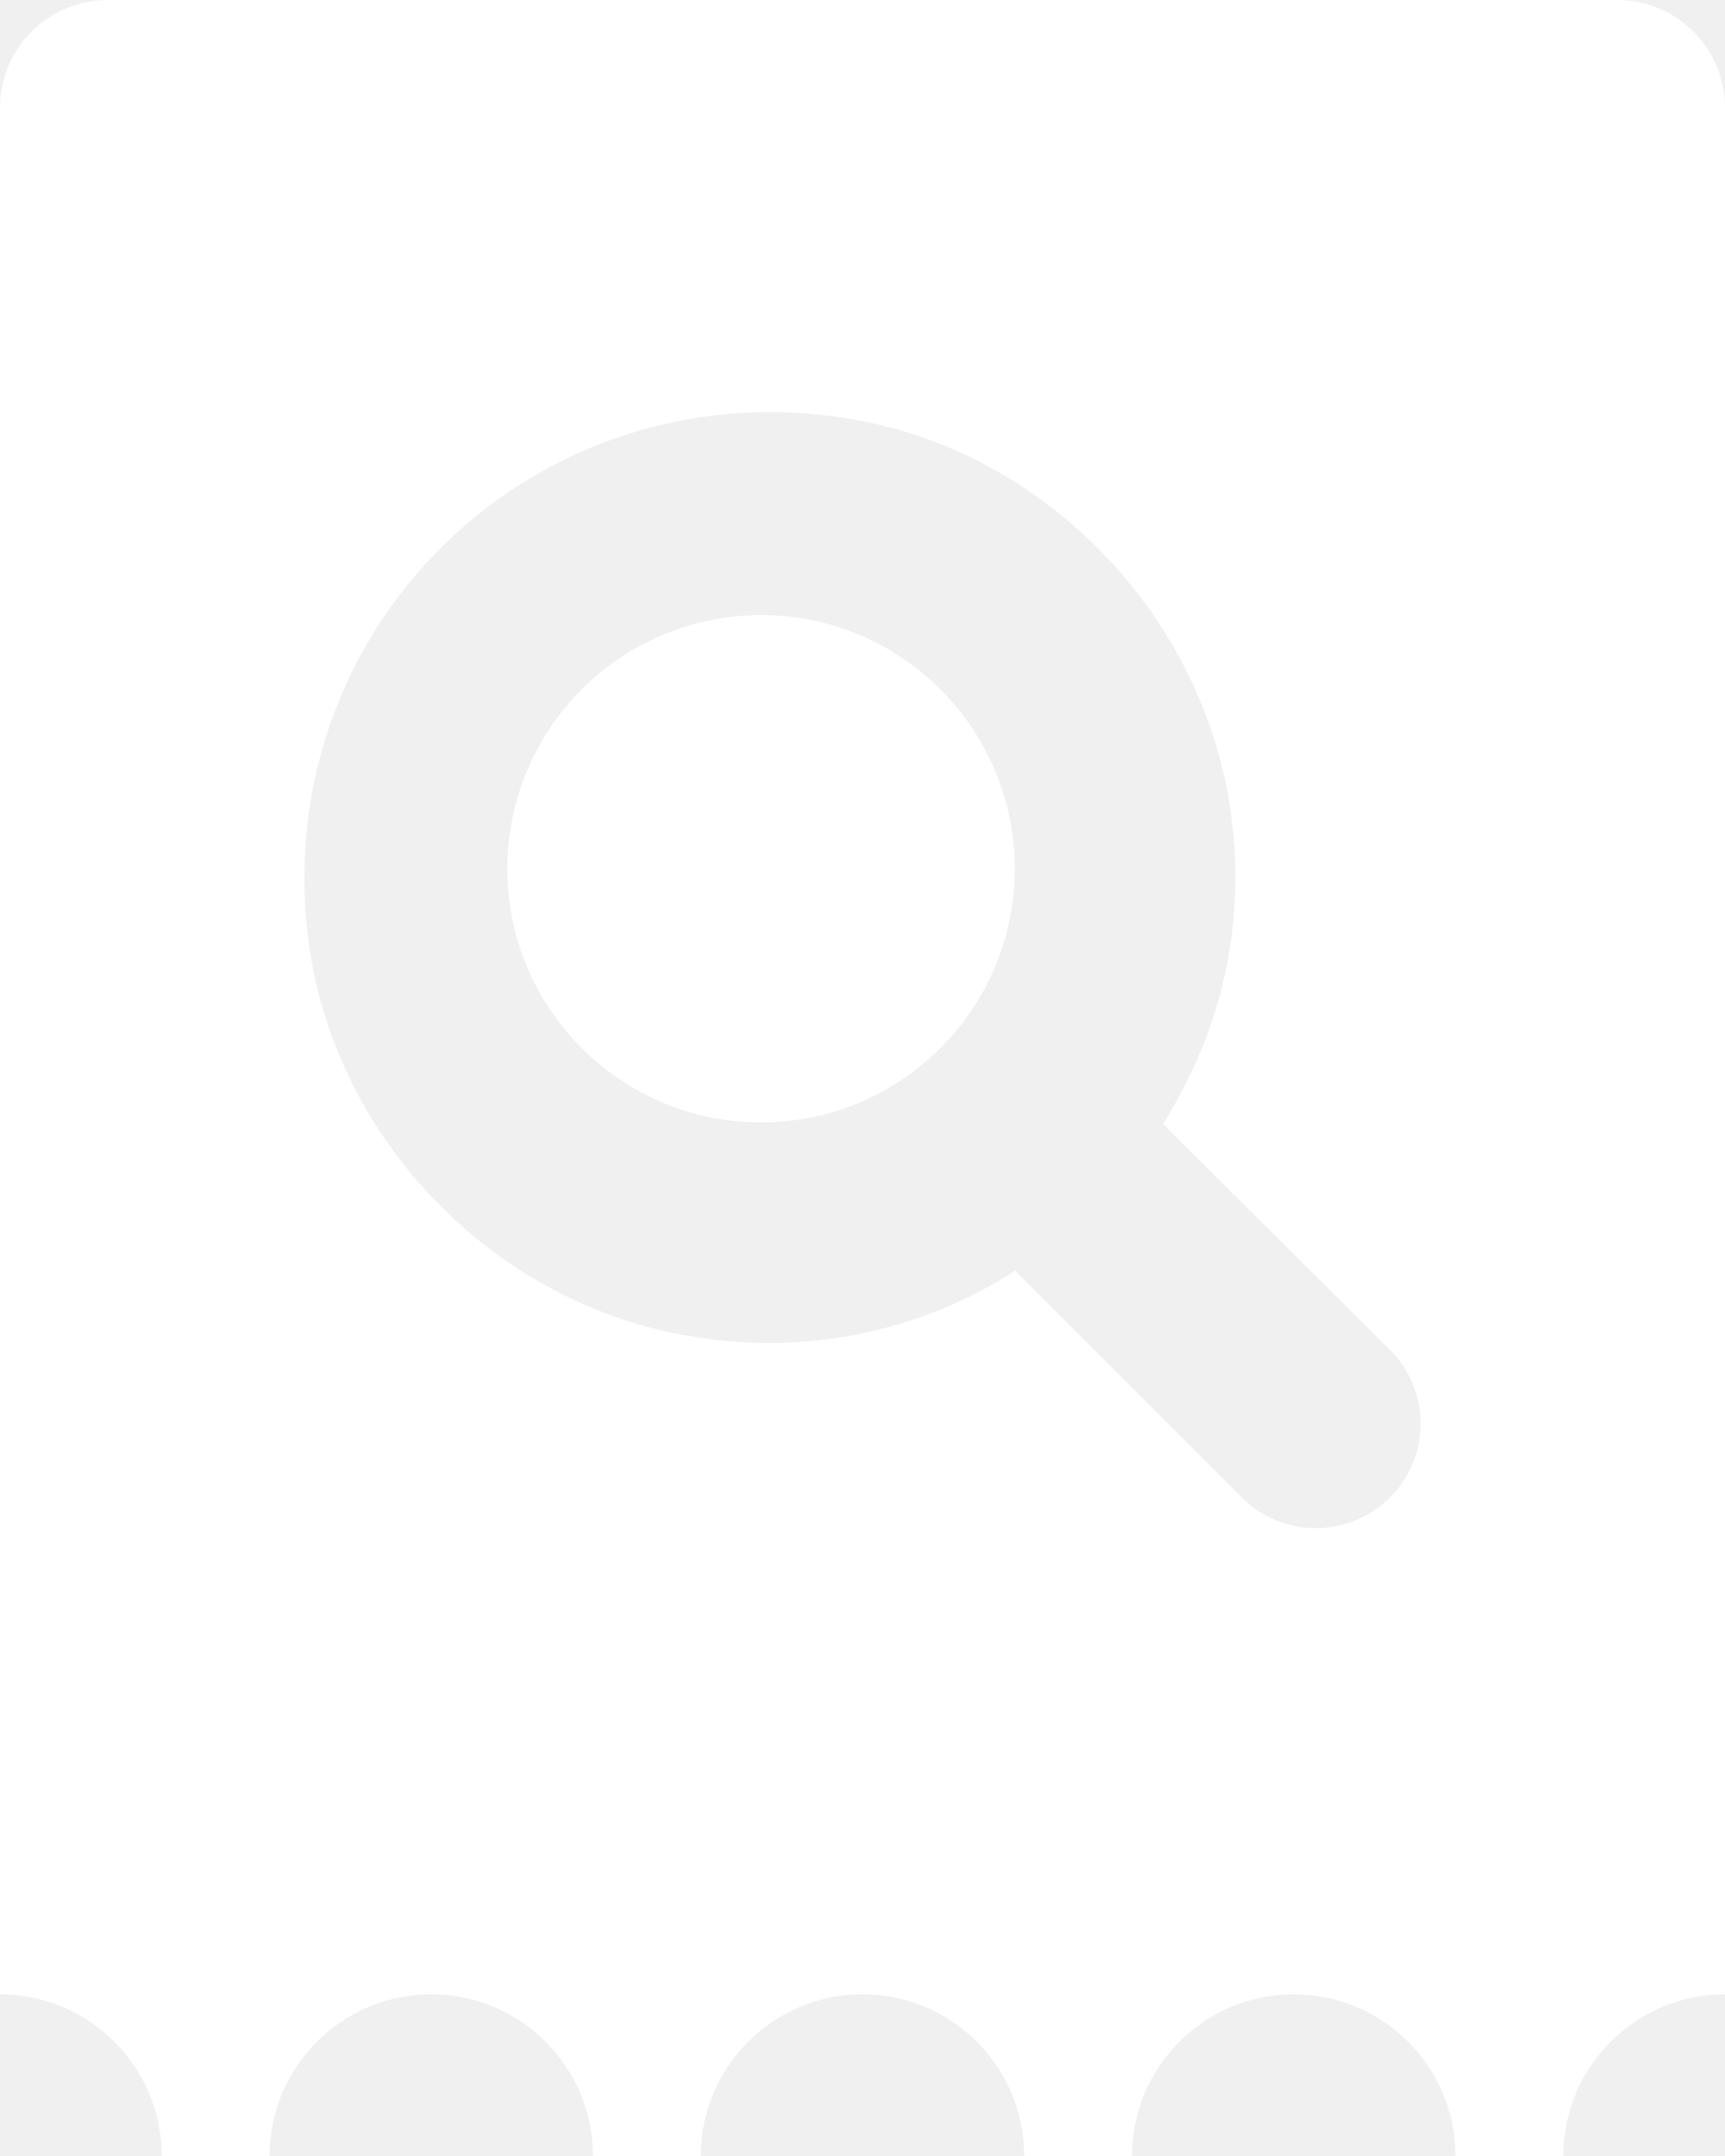
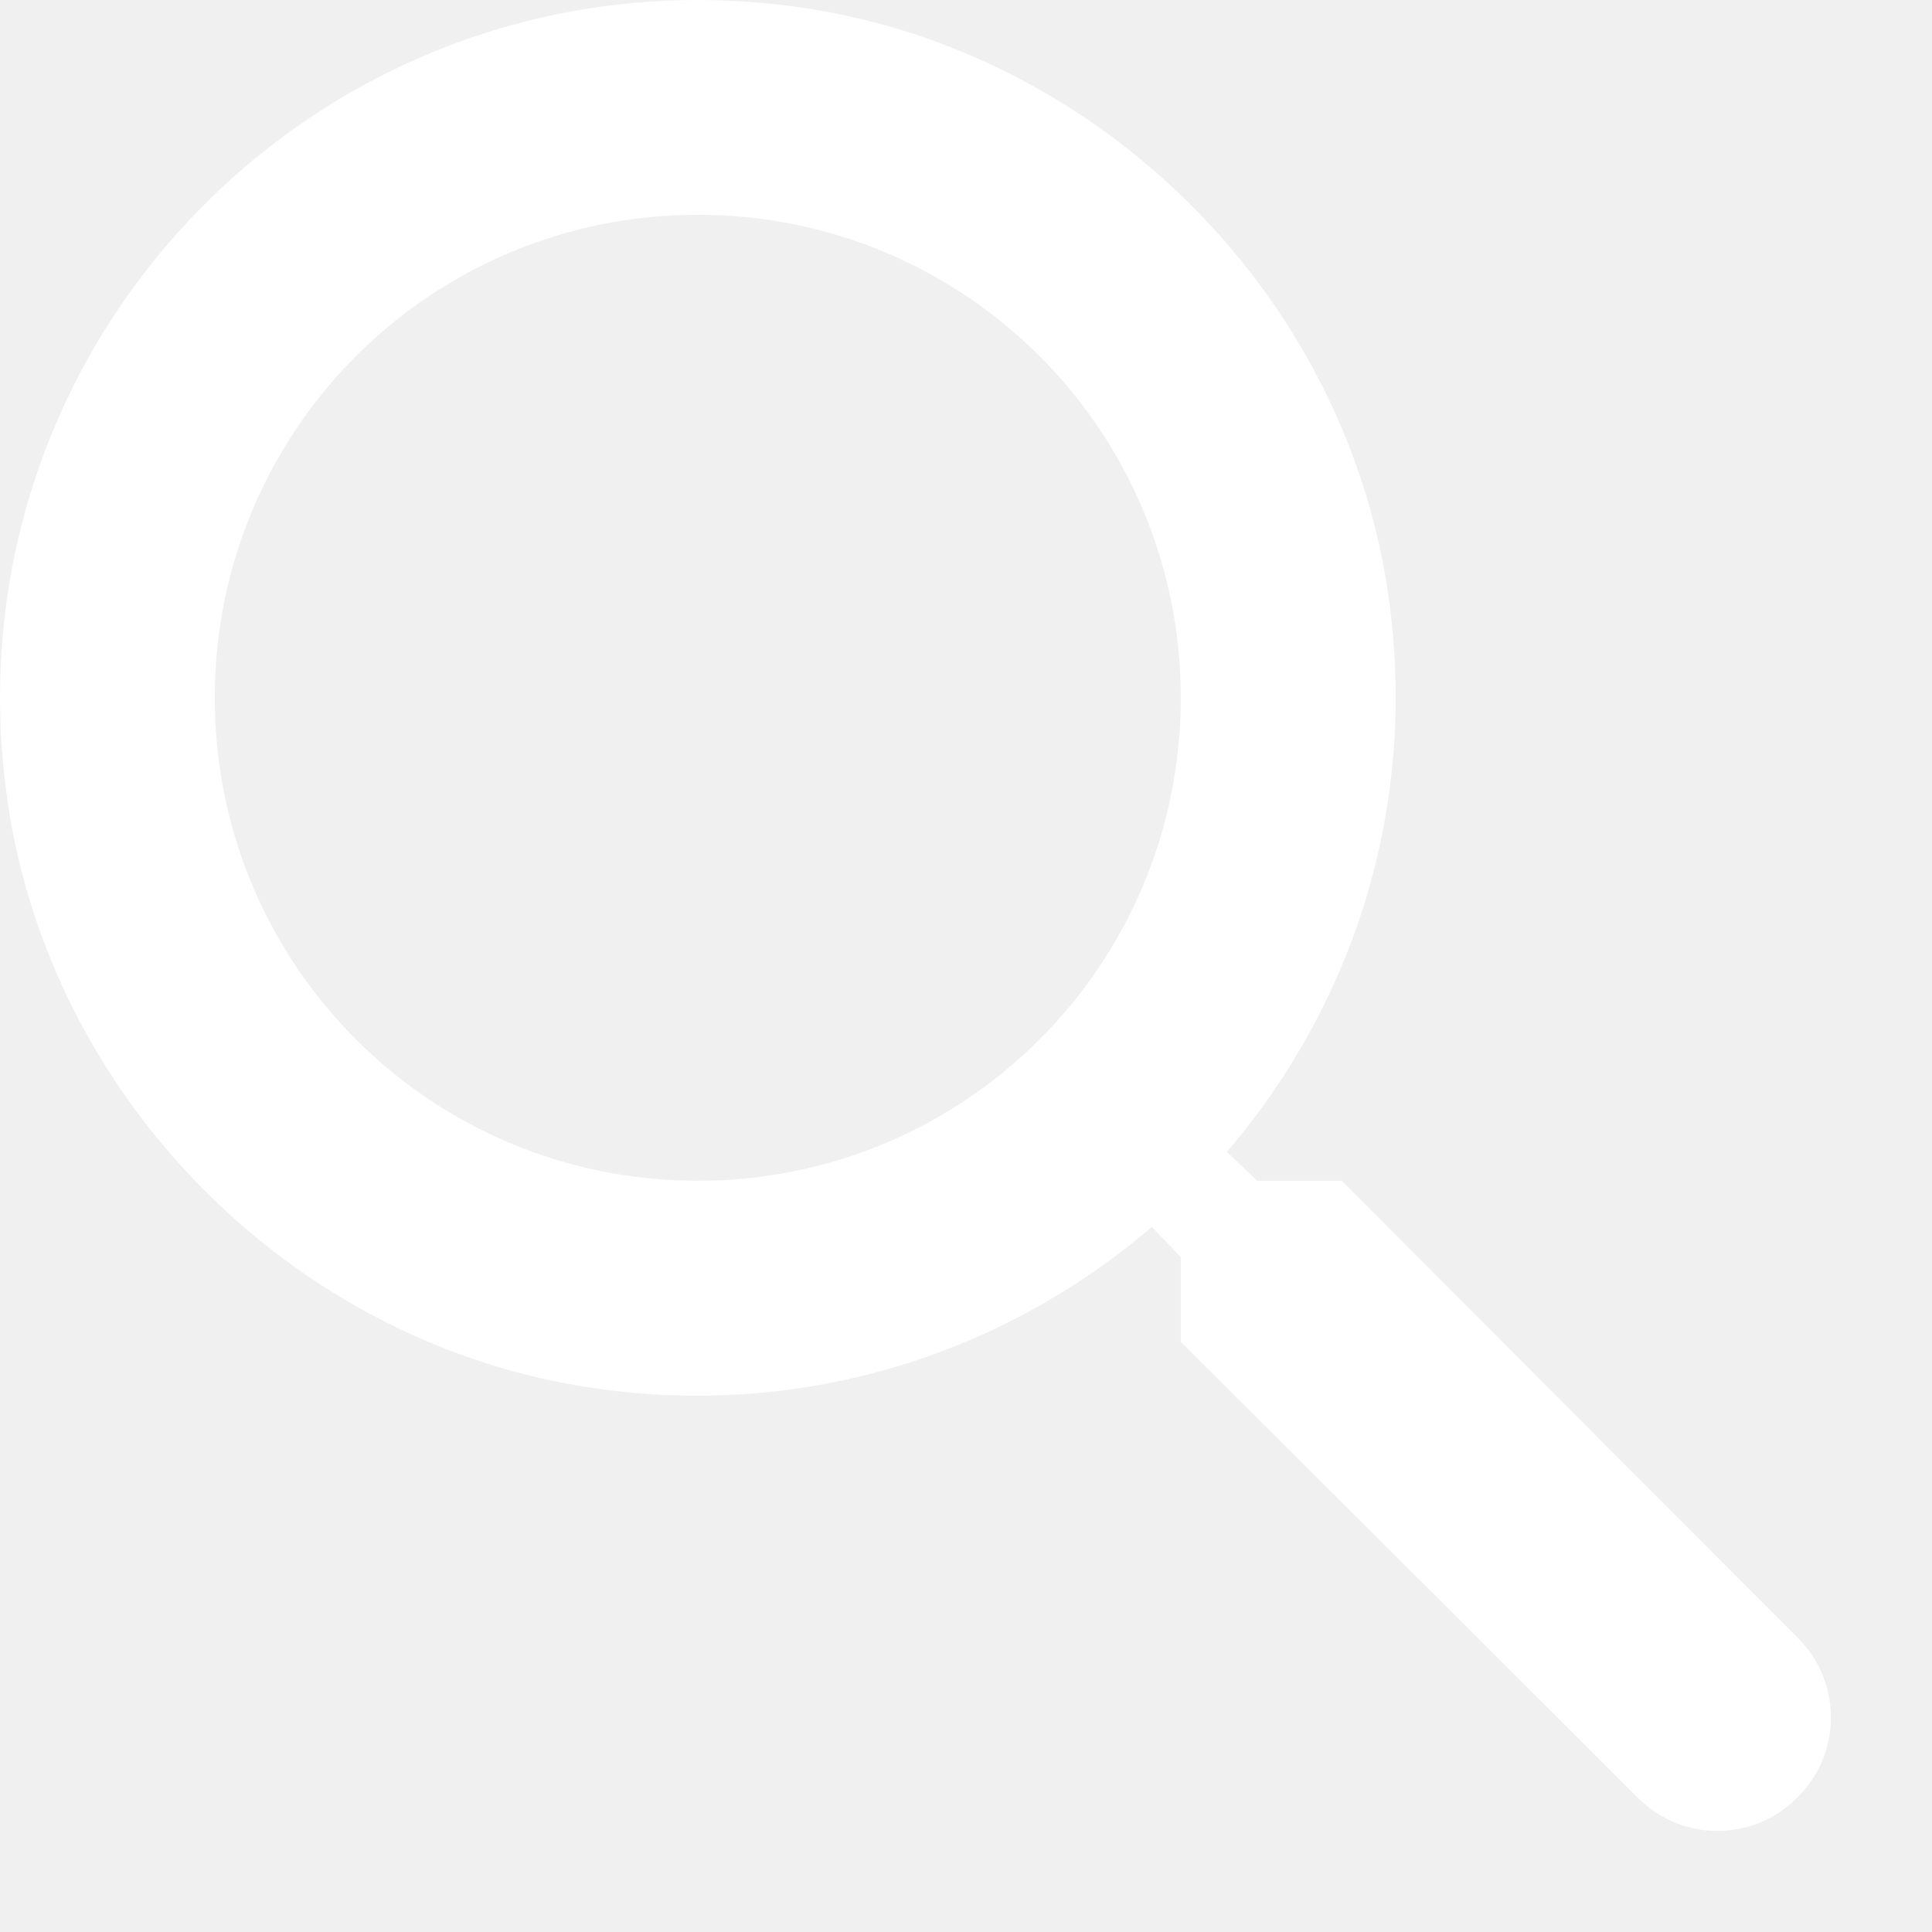
- <svg xmlns="http://www.w3.org/2000/svg" width="16" height="20" viewBox="0 0 16 20" fill="none">
-   <path fill-rule="evenodd" clip-rule="evenodd" d="M-8.57694e-06 1C-8.57694e-06 0.448 0.448 -2.14577e-05 1 -2.14577e-05H15C15.552 -2.14577e-05 16 0.448 16 1V18.5C15.172 18.5 14.5 19.172 14.5 20H13.5C13.5 19.172 12.828 18.5 12 18.5C11.172 18.5 10.5 19.172 10.5 20H9.5C9.5 19.172 8.828 18.5 8 18.5C7.172 18.5 6.5 19.172 6.5 20H5.5C5.5 19.172 4.828 18.5 4 18.5C3.172 18.5 2.5 19.172 2.5 20H1.5C1.5 19.172 0.828 18.5 -8.57694e-06 18.5V1ZM9.416 11.788C8.554 12.344 7.47 12.594 6.33 12.383C4.527 12.047 3.09 10.533 2.859 8.711C2.495 5.826 4.949 3.42 7.854 3.88C9.656 4.168 11.103 5.644 11.401 7.436C11.583 8.548 11.324 9.574 10.787 10.427L12.896 12.526C13.27 12.9 13.27 13.514 12.896 13.888C12.513 14.271 11.899 14.271 11.525 13.897L9.416 11.788ZM4.706 8.059C4.706 6.76 5.76 5.706 7.059 5.706C8.358 5.706 9.412 6.76 9.412 8.059C9.412 9.358 8.358 10.412 7.059 10.412C5.76 10.412 4.706 9.358 4.706 8.059Z" fill="white" />
+ <svg xmlns="http://www.w3.org/2000/svg" width="18" height="18" viewBox="0 0 18 18" fill="none">
+   <path fill-rule="evenodd" clip-rule="evenodd" d="M12.501 11.001H11.711L11.431 10.731C12.631 9.331 13.251 7.421 12.911 5.391C12.441 2.611 10.121 0.391 7.321 0.051C3.091 -0.469 -0.469 3.091 0.051 7.321C0.391 10.121 2.611 12.441 5.391 12.911C7.421 13.251 9.331 12.631 10.731 11.431L11.001 11.711V12.501L15.261 16.751C15.671 17.161 16.331 17.161 16.741 16.751L16.751 16.741C17.161 16.331 17.161 15.671 16.751 15.261L12.501 11.001ZM6.501 11.001C4.011 11.001 2.001 8.991 2.001 6.501C2.001 4.011 4.011 2.001 6.501 2.001C8.991 2.001 11.001 4.011 11.001 6.501C11.001 8.991 8.991 11.001 6.501 11.001Z" fill="white" />
</svg>
